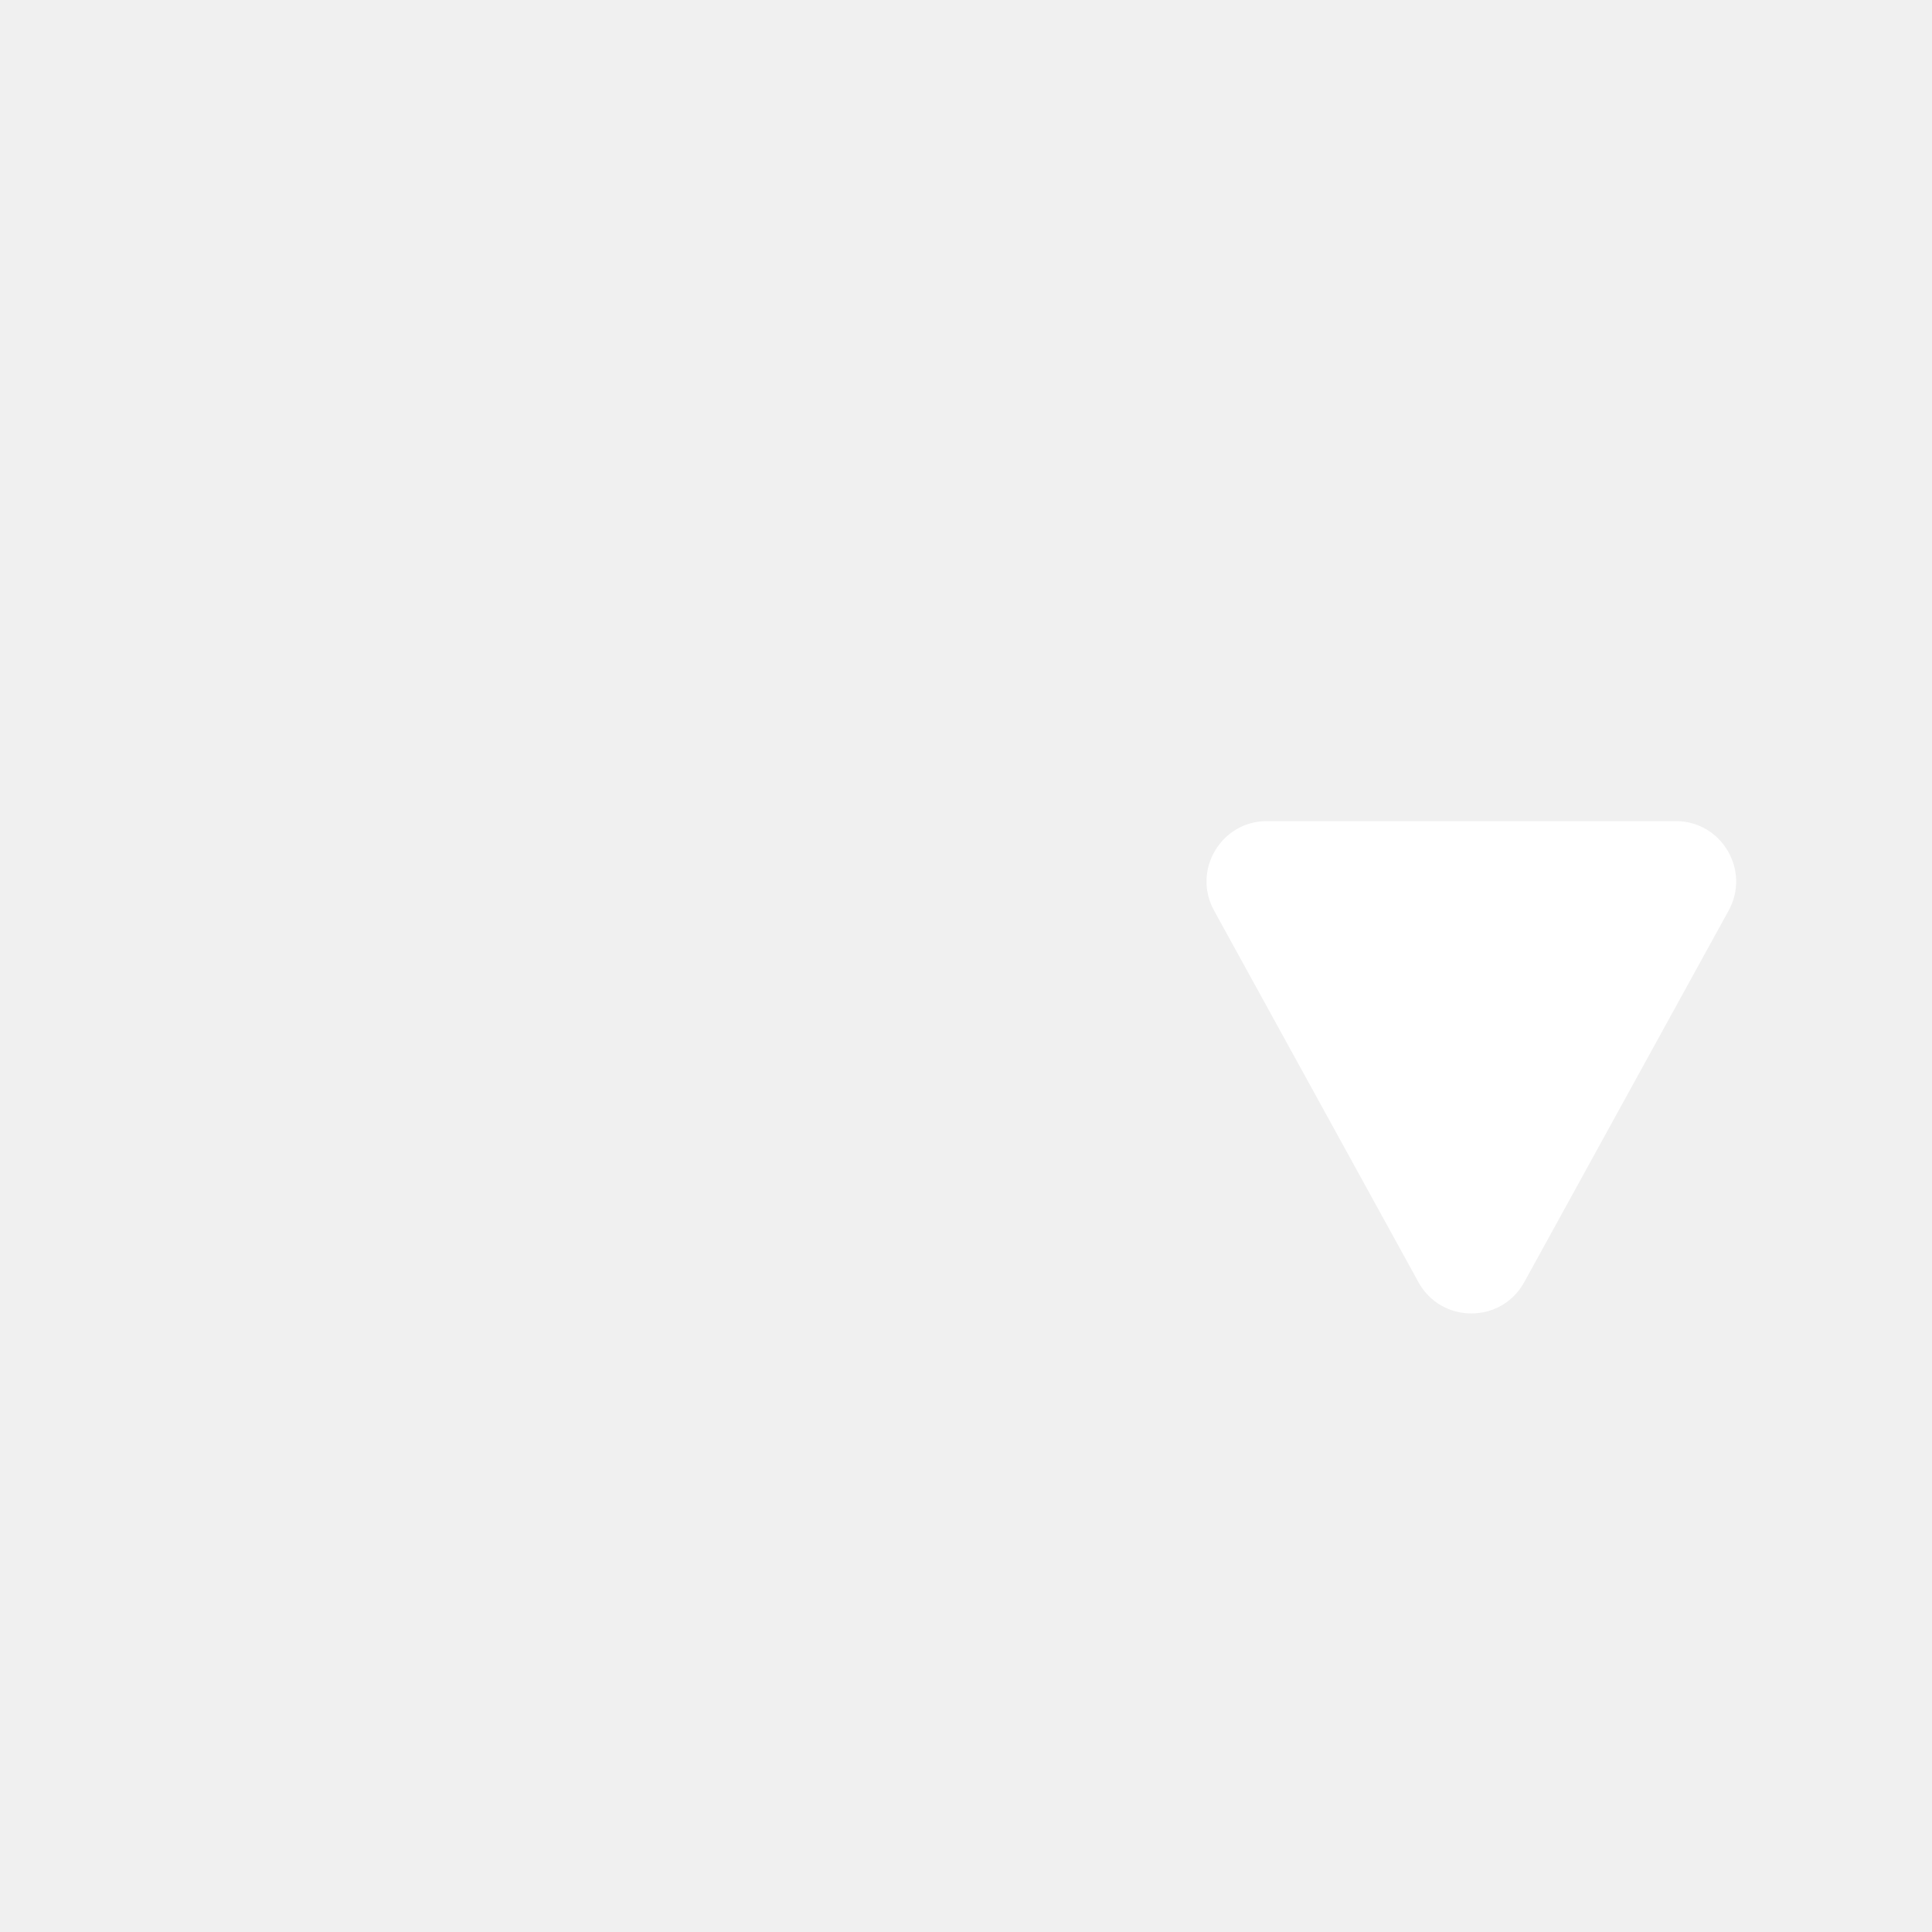
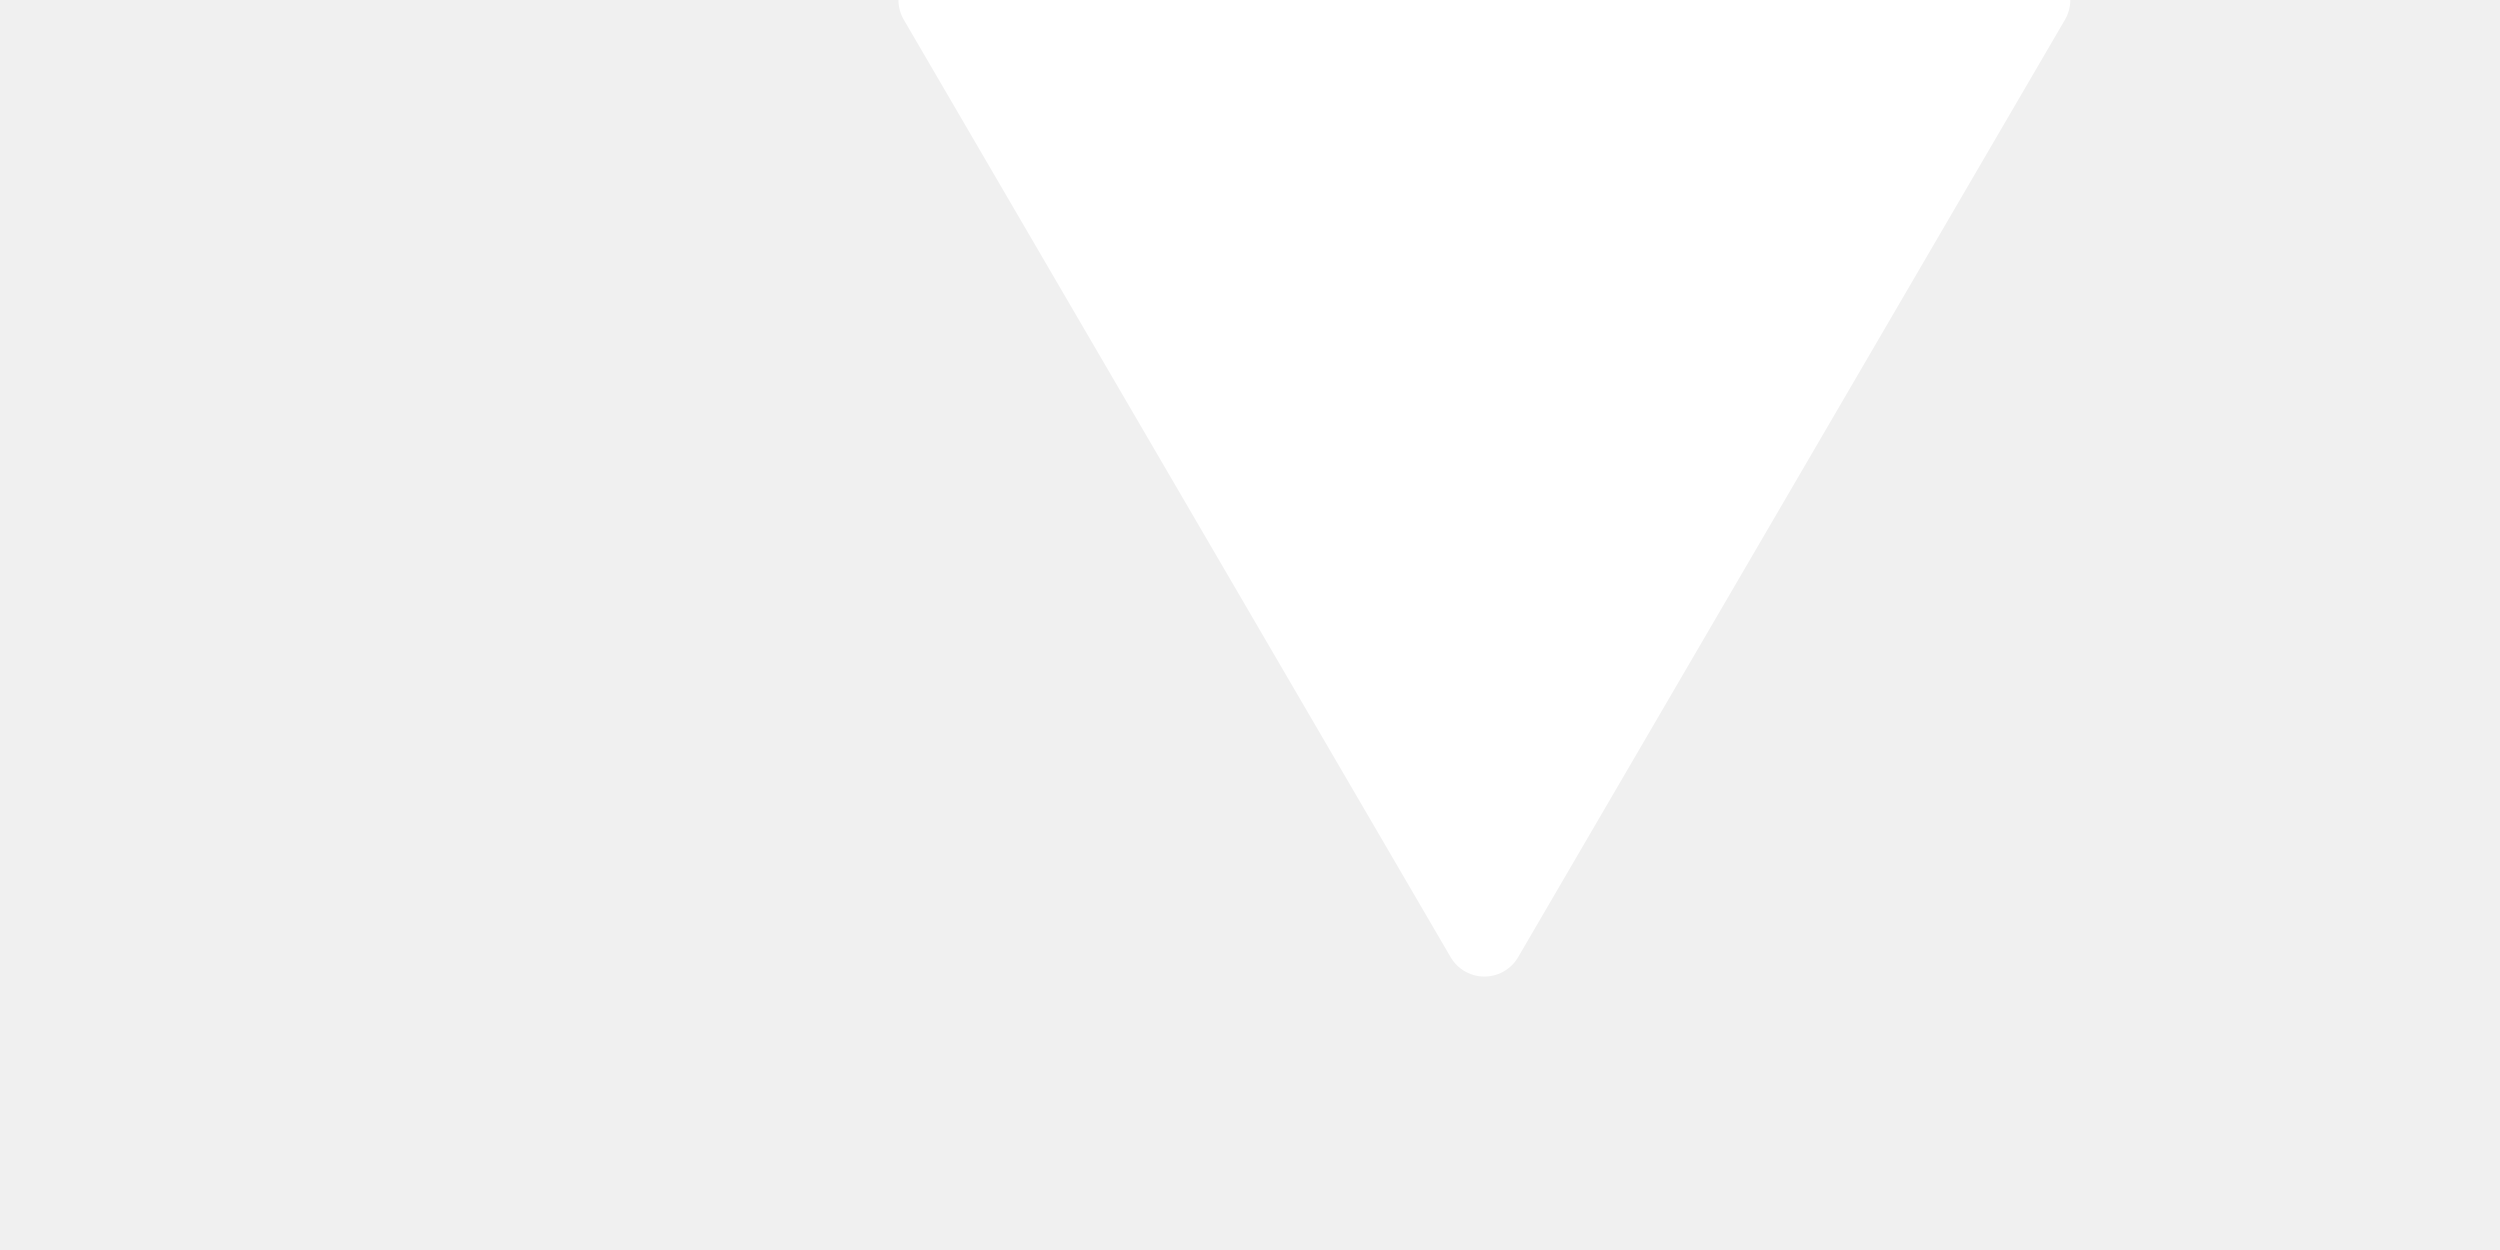
- <svg xmlns="http://www.w3.org/2000/svg" viewBox="0 0 60 60" width="60" height="60" fill="#FFFFFF" class="size-6">
-   <path fill-rule="evenodd" d="M39.347 25.5c-1.427 0-2.33 1.529-1.643 2.779l6.347 11.54c.712 1.295 2.573 1.295 3.286 0l6.347-11.54c.687-1.25-.217-2.779-1.643-2.779H39.347Z" clip-rule="evenodd" />
+ <svg xmlns="http://www.w3.org/2000/svg" width="64" height="32" viewBox="0 0 64 32">
+   <path d="M24,0 L52,0 L38,24 Z" fill="#FFFFFF" stroke="#FFFFFF" stroke-width="2" stroke-linejoin="round" />
</svg>
